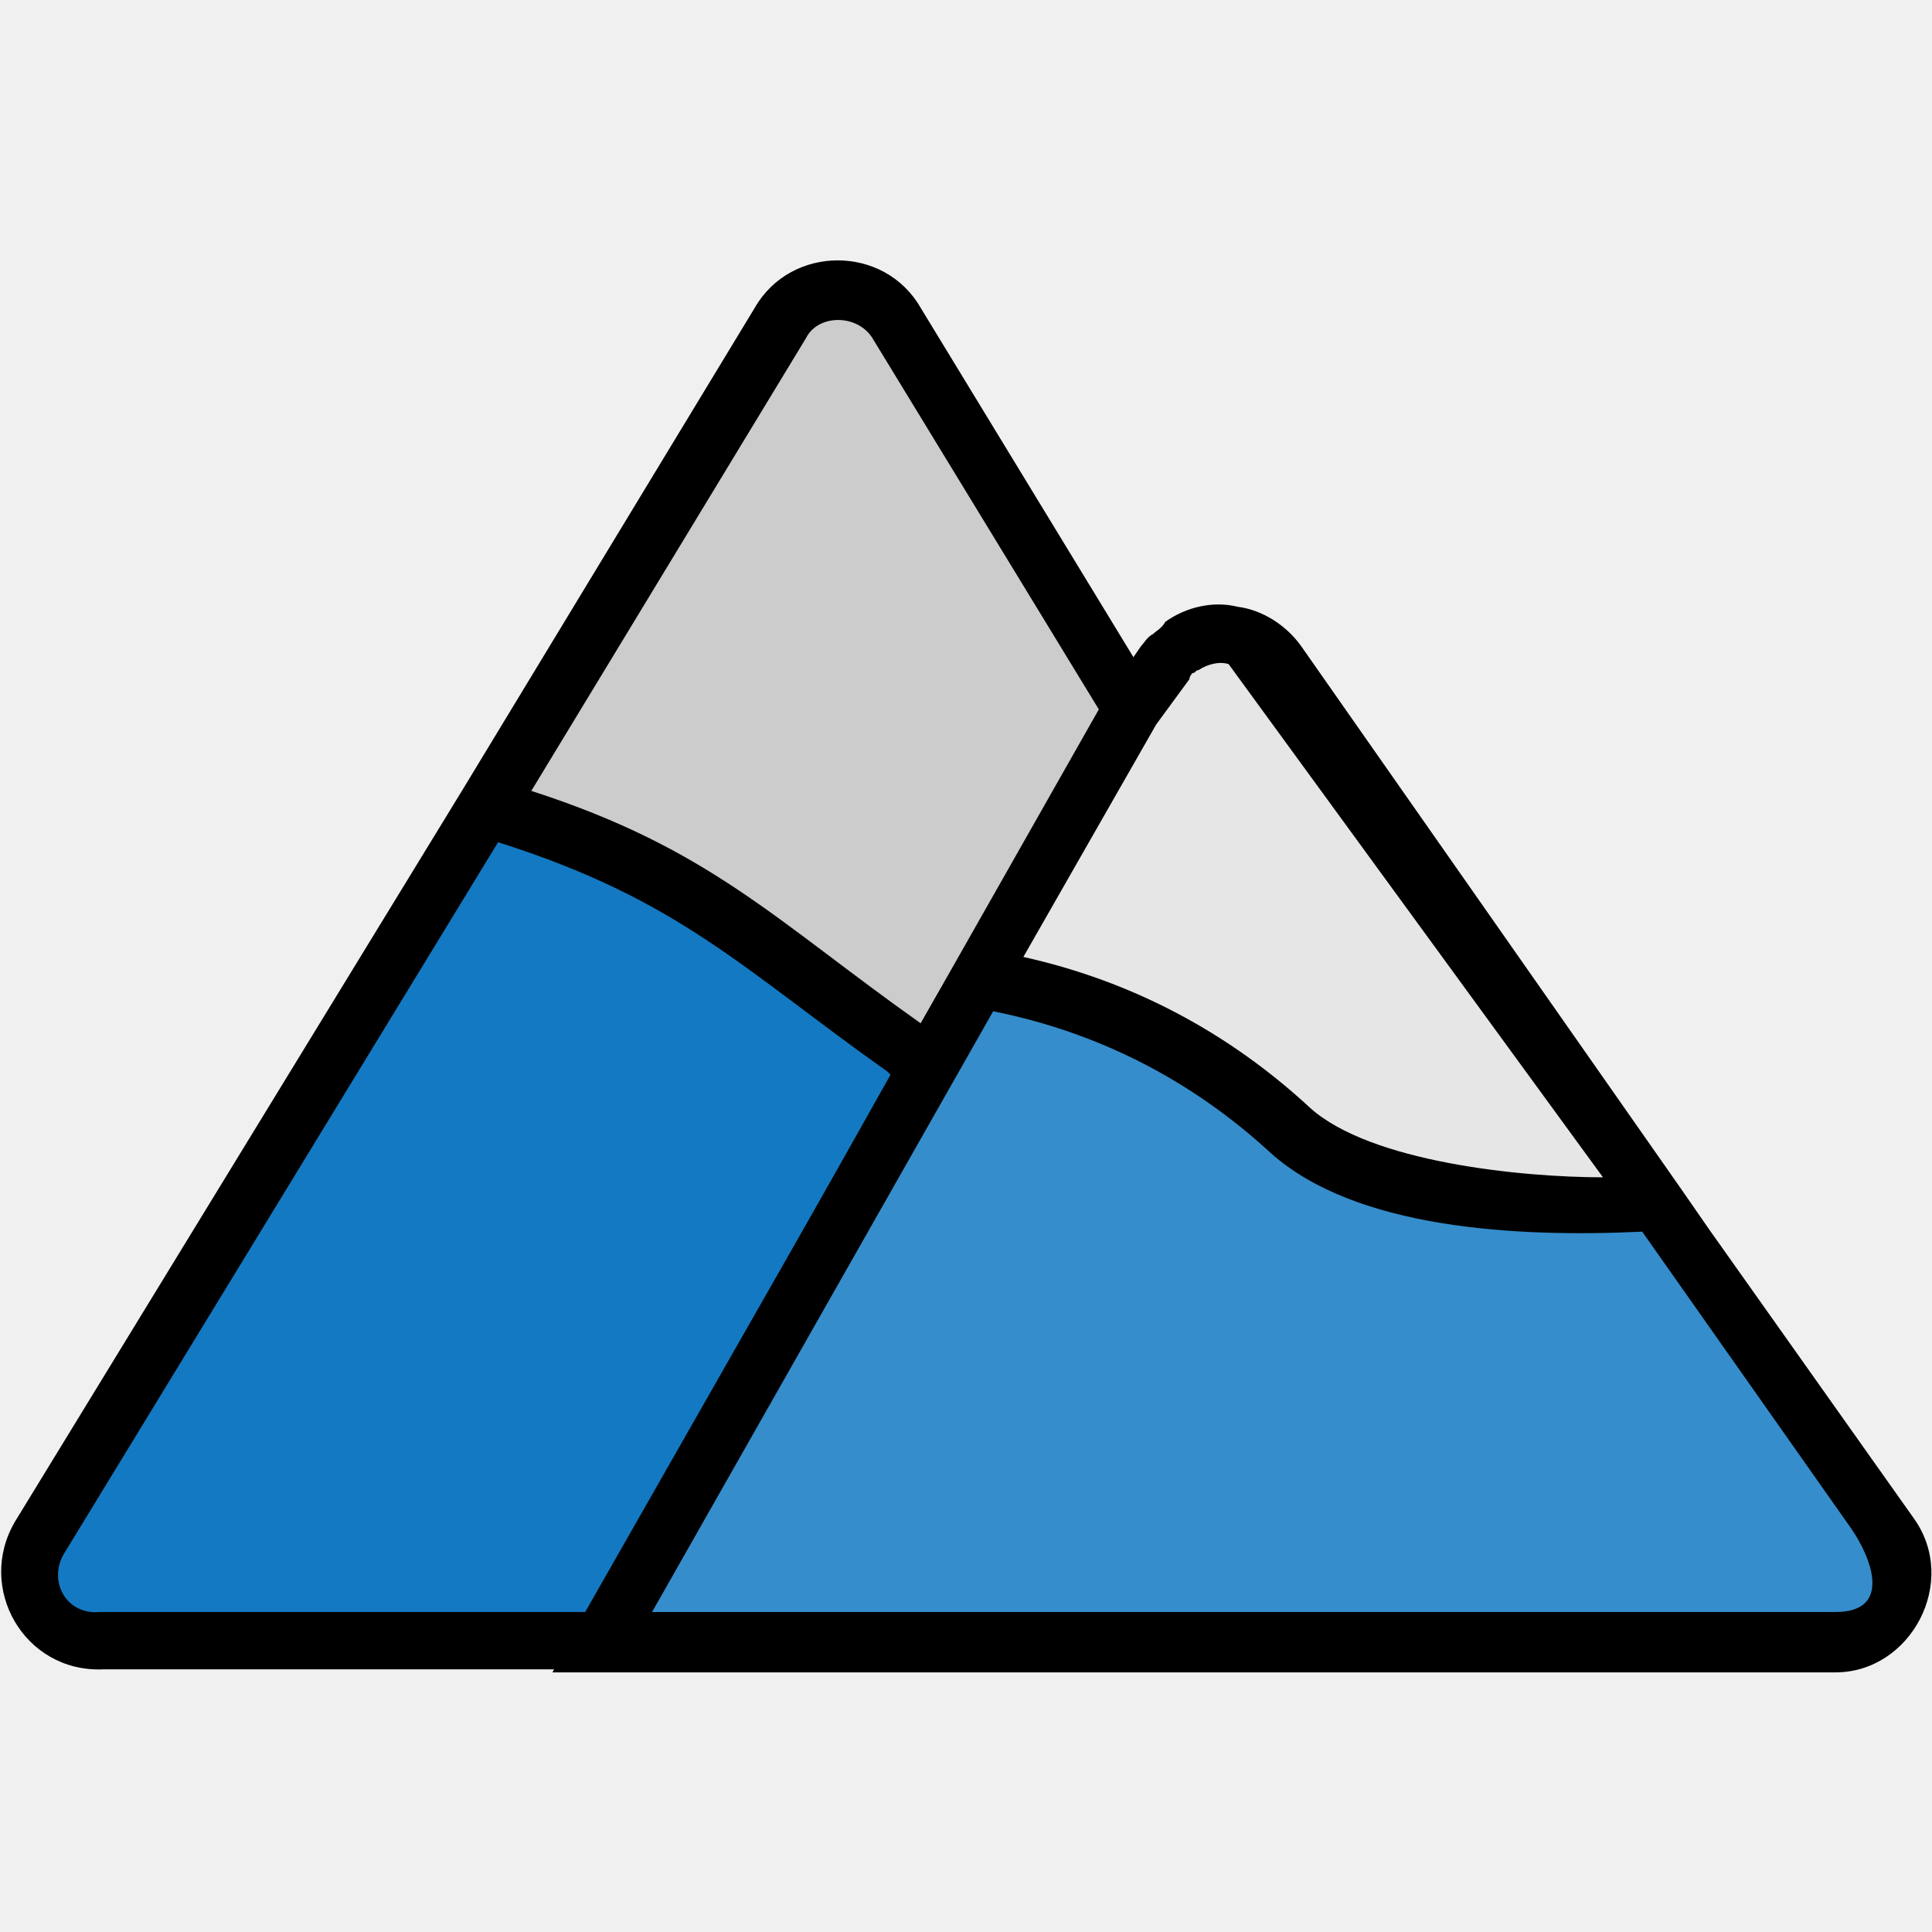
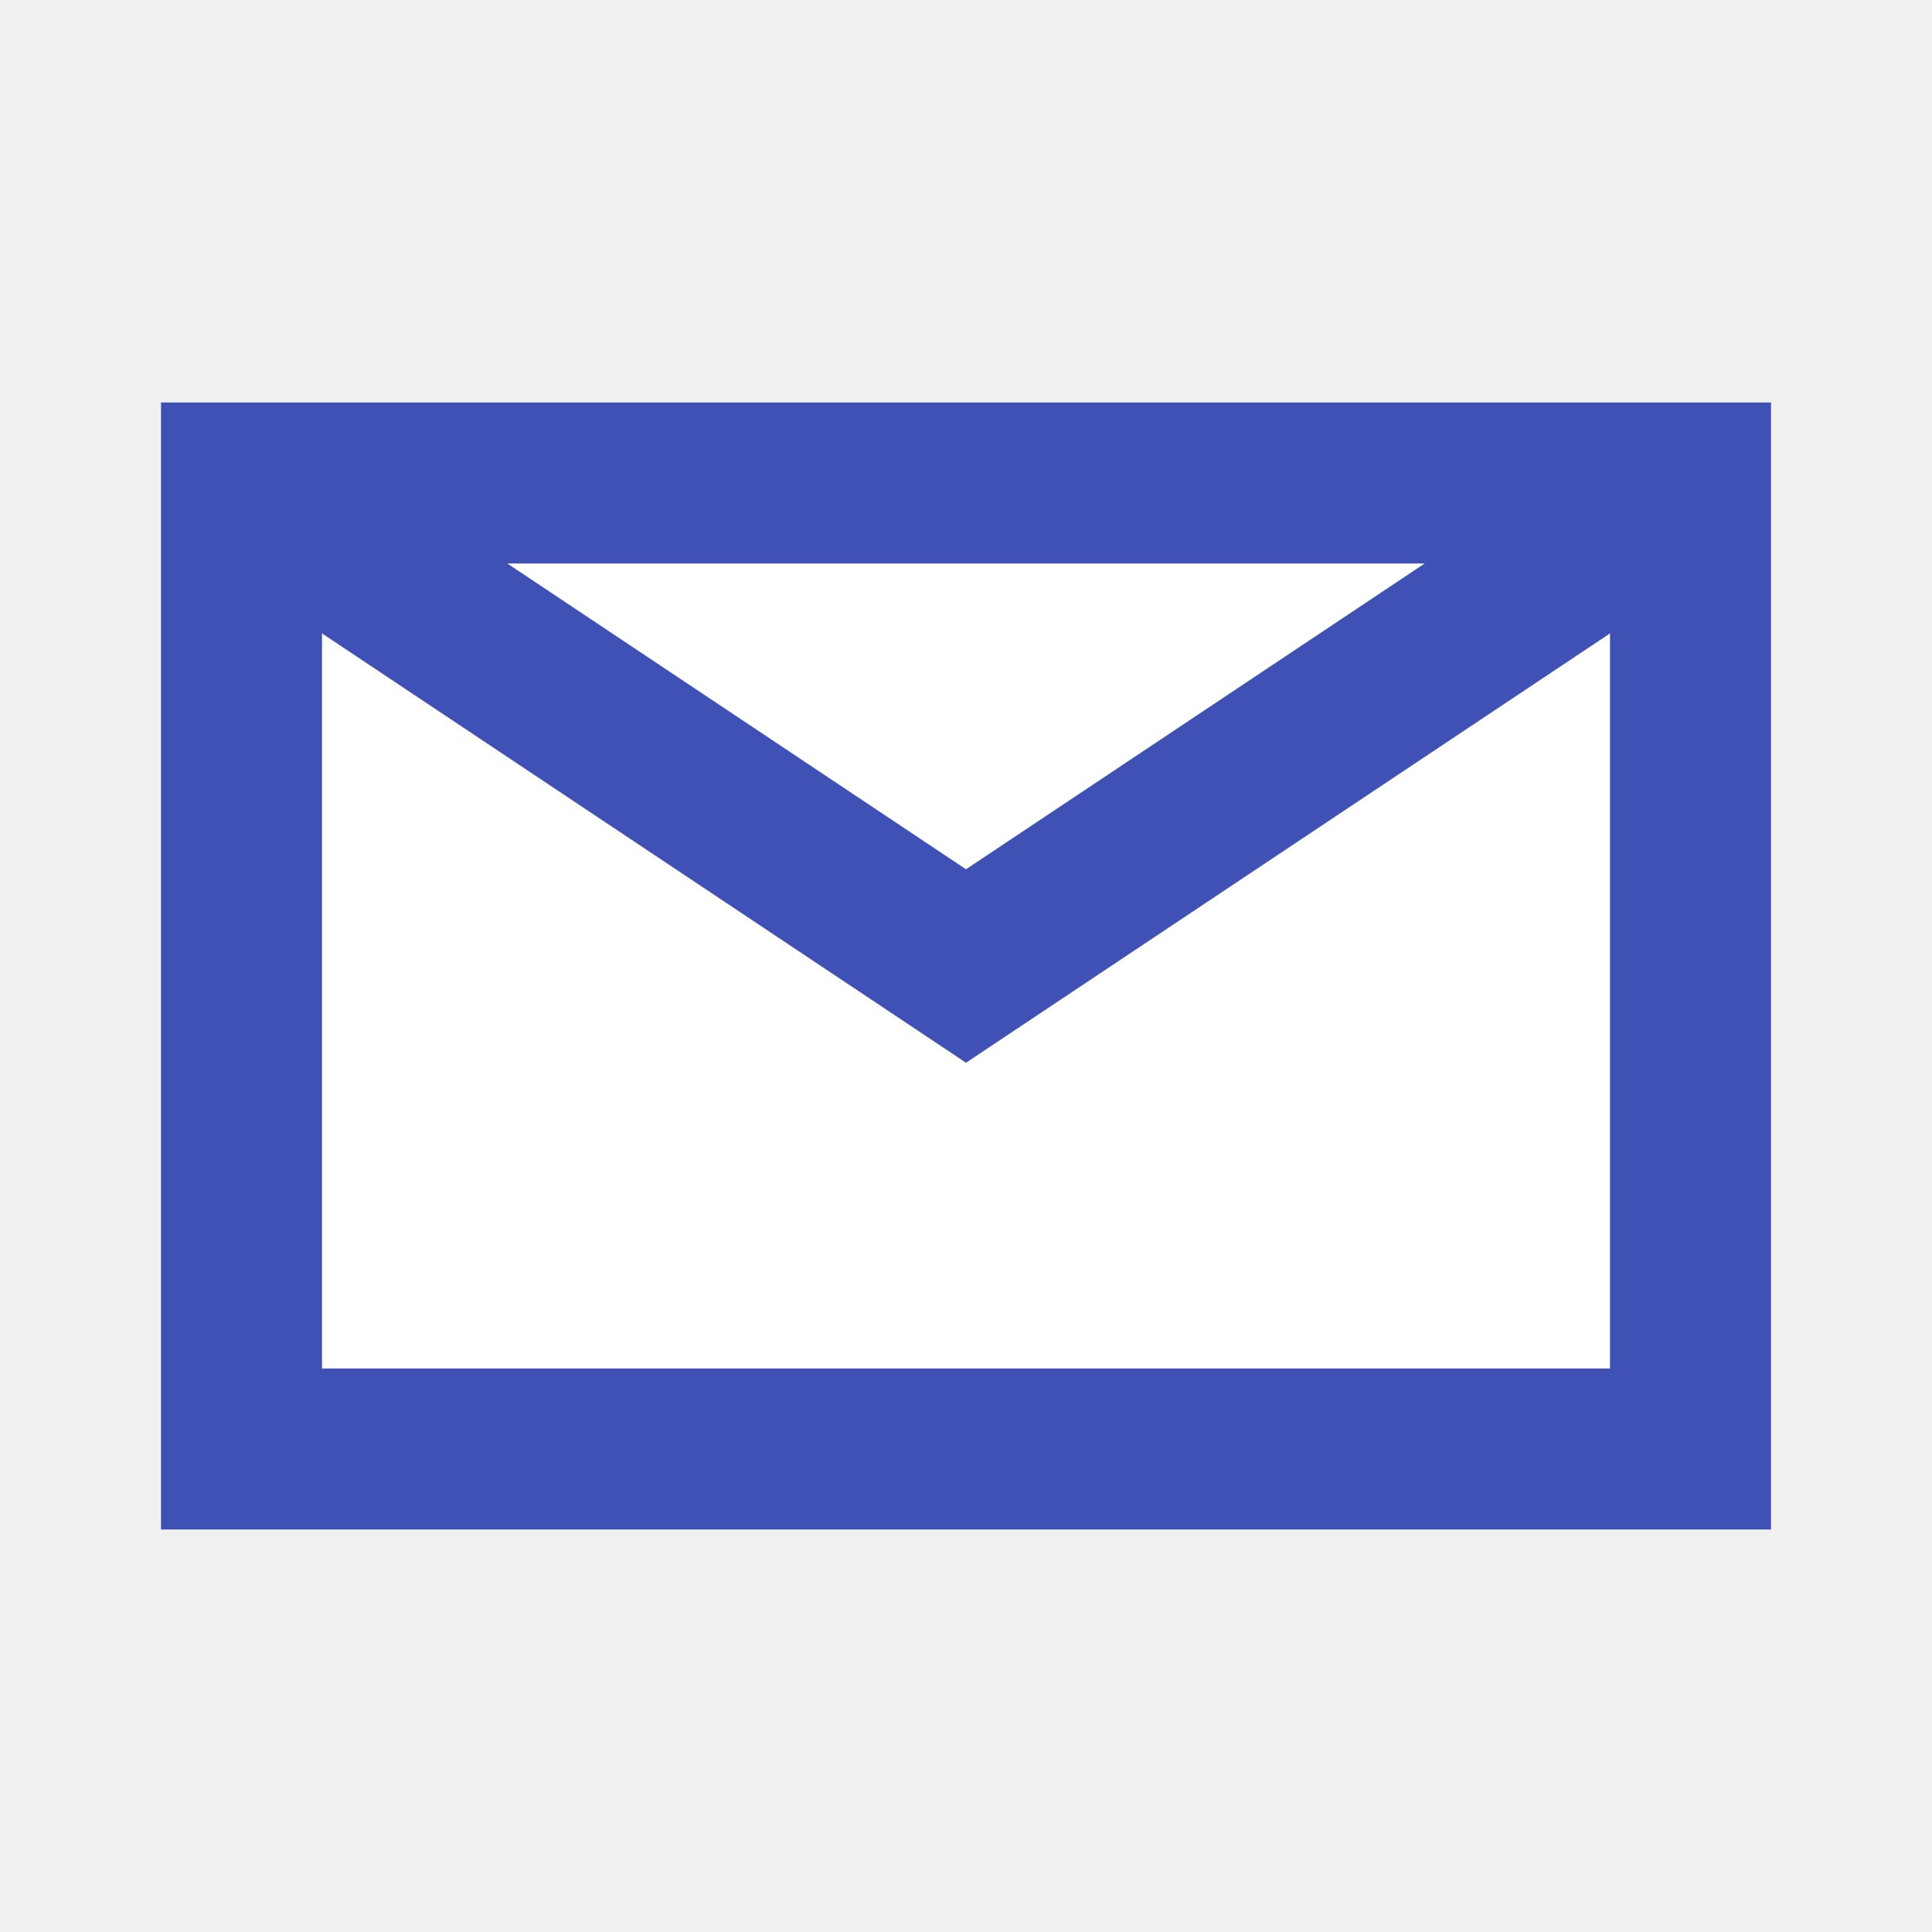
- <svg xmlns="http://www.w3.org/2000/svg" width="800px" height="800px" viewBox="0 0 64 64" id="Layer_1" version="1.1" xml:space="preserve">
-   <style type="text/css">
- 	.st0{fill:#1379C2;}
- 	.st1{fill:#358DCC;}
- 	.st2{fill-rule:evenodd;clip-rule:evenodd;fill:#3FB754;}
- 	.st3{fill-rule:evenodd;clip-rule:evenodd;fill:#CCCCCC;}
- 	.st4{fill:#5D5E61;}
- 	.st5{fill:#924F34;}
- 	.st6{fill:#E6E6E6;}
- 	.st7{fill:#0F8C7E;}
- 	.st8{fill-rule:evenodd;clip-rule:evenodd;fill:#E6E6E6;}
- 	.st9{fill-rule:evenodd;clip-rule:evenodd;fill:#E6E6E6;stroke:#000000;stroke-width:0.48;stroke-miterlimit:2.613;}
- 	.st10{fill:#823B1F;}
- 	.st11{fill:#FFC810;}
- 	.st12{fill-rule:evenodd;clip-rule:evenodd;fill:#924F34;}
- 	.st13{fill:#E04538;}
- 	.st14{fill-rule:evenodd;clip-rule:evenodd;}
- 	.st15{fill-rule:evenodd;clip-rule:evenodd;fill:#FFC810;}
- 	.st16{fill-rule:evenodd;clip-rule:evenodd;fill:#E4E7E9;}
- 	.st17{fill:#3FB754;}
- 	.st18{fill-rule:evenodd;clip-rule:evenodd;fill:#5D5E61;}
- 	.st19{fill:#C92B1C;}
- 	.st20{fill:#666666;}
- 	.st21{fill:#FFD95E;}
- 	.st22{fill:#4D4D4D;}
- 	.st23{fill-rule:evenodd;clip-rule:evenodd;fill:#0F8C7E;}
- 	.st24{fill:#999999;}
- 	.st25{fill:#CCCCCC;}
- 	.st26{fill-rule:evenodd;clip-rule:evenodd;fill:#358DCC;}
- 	.st27{fill-rule:evenodd;clip-rule:evenodd;fill:#823B1F;}
- </style>
-   <g>
-     <path class="st0" d="M3.3,54.4c-0.4,0-0.9-0.1-1.3-0.3C1,53.4,0.7,52,1.3,51l24.6-40.2c0.2-0.3,0.4-0.6,0.8-0.8   c1.1-0.6,2.4-0.3,3.1,0.7l7.8,12.8L19.9,54.4L3.3,54.4L3.3,54.4z" />
-     <path class="st25" d="M16.1,26.7l9.8-16c0.2-0.3,0.4-0.6,0.8-0.8c1.1-0.6,2.4-0.3,3.1,0.7l7.8,12.8l-6.7,11.7   c-0.6-0.3-1.2-0.7-1.6-1.2C25,30.3,20.5,28,16.1,26.7L16.1,26.7z" />
-     <path d="M25,10.2c1.2-2.1,4.3-2.1,5.5,0l8.1,13.3L38.3,24l-6.7,11.7l-0.5,0.8L20.5,55.3l-17.1,0c-2.6,0.1-4.2-2.7-2.9-4.9   l14.8-24.2L25,10.2L25,10.2z M29.5,35.6l-0.1-0.1c-4.8-3.4-6.9-5.7-12.9-7.6L2.1,51.5c-0.5,0.9,0.1,2,1.2,1.9h0.1l16.1,0L29.5,35.6   L29.5,35.6z M26.7,11.2l-9.1,15c5.9,1.9,8.1,4.3,12.9,7.7l5.9-10.4l-7.5-12.3C28.4,10.4,27.1,10.4,26.7,11.2L26.7,11.2L26.7,11.2z" />
-     <path class="st26" d="M37.5,23.5L19.9,54.4l40.8,0c1.2,0,2.2-1,2.2-2.2c0-0.5-0.2-0.9-0.4-1.3l0,0c-6.8-9.6-13.6-19.3-20.3-28.9   c-0.7-1-2.1-1.3-3.1-0.5c-0.2,0.2-0.4,0.3-0.5,0.5L37.5,23.5L37.5,23.5z" />
-     <path class="st8" d="M37.5,23.5l-5.1,8.9c3.5,0.6,7,2,10.4,5c2.5,2.2,8.9,2.8,12.1,2.4l-12.6-18c-0.7-1-2.1-1.3-3.1-0.5   c-0.2,0.2-0.4,0.3-0.5,0.5L37.5,23.5L37.5,23.5z" />
-     <path d="M32.9,33.5L21.6,53.4l39.2,0v0c1.9,0,1.2-1.8,0.5-2.8l0,0l-6.9-9.8c-4.2,0.2-9.5-0.1-12.3-2.6   C39.5,35.8,36.4,34.2,32.9,33.5L32.9,33.5z M40.7,22c-0.3-0.1-0.7,0-1,0.2c-0.1,0-0.1,0.1-0.2,0.1l0,0c0,0-0.1,0.1-0.1,0.2L38.3,24   l-4.4,7.7c3.6,0.8,6.8,2.5,9.5,5c2,1.8,7,2.3,9.7,2.3L40.7,22L40.7,22z M19.1,53.9l11.8-20.7l0.7-1.2l5.1-8.9l0-0.1l1.1-1.6   c0.1-0.1,0.2-0.3,0.4-0.4l0,0c0.1-0.1,0.3-0.2,0.4-0.4c0.7-0.5,1.6-0.7,2.4-0.5c0.8,0.1,1.6,0.6,2.1,1.3l12.6,18l0.9,1.3l6.8,9.6   c1.5,2.1-0.1,5.1-2.6,5.1v0l-42.5,0L19.1,53.9L19.1,53.9z" />
-   </g>
+ <svg xmlns="http://www.w3.org/2000/svg" width="100" height="100" viewBox="0 0 24 24" fill="none">
+   <rect x="3" y="6" width="18" height="12" fill="white" stroke="#3f51b5" stroke-width="2" />
+   <path d="M3 6l9 6 9-6" fill="none" stroke="#3f51b5" stroke-width="2" />
</svg>
